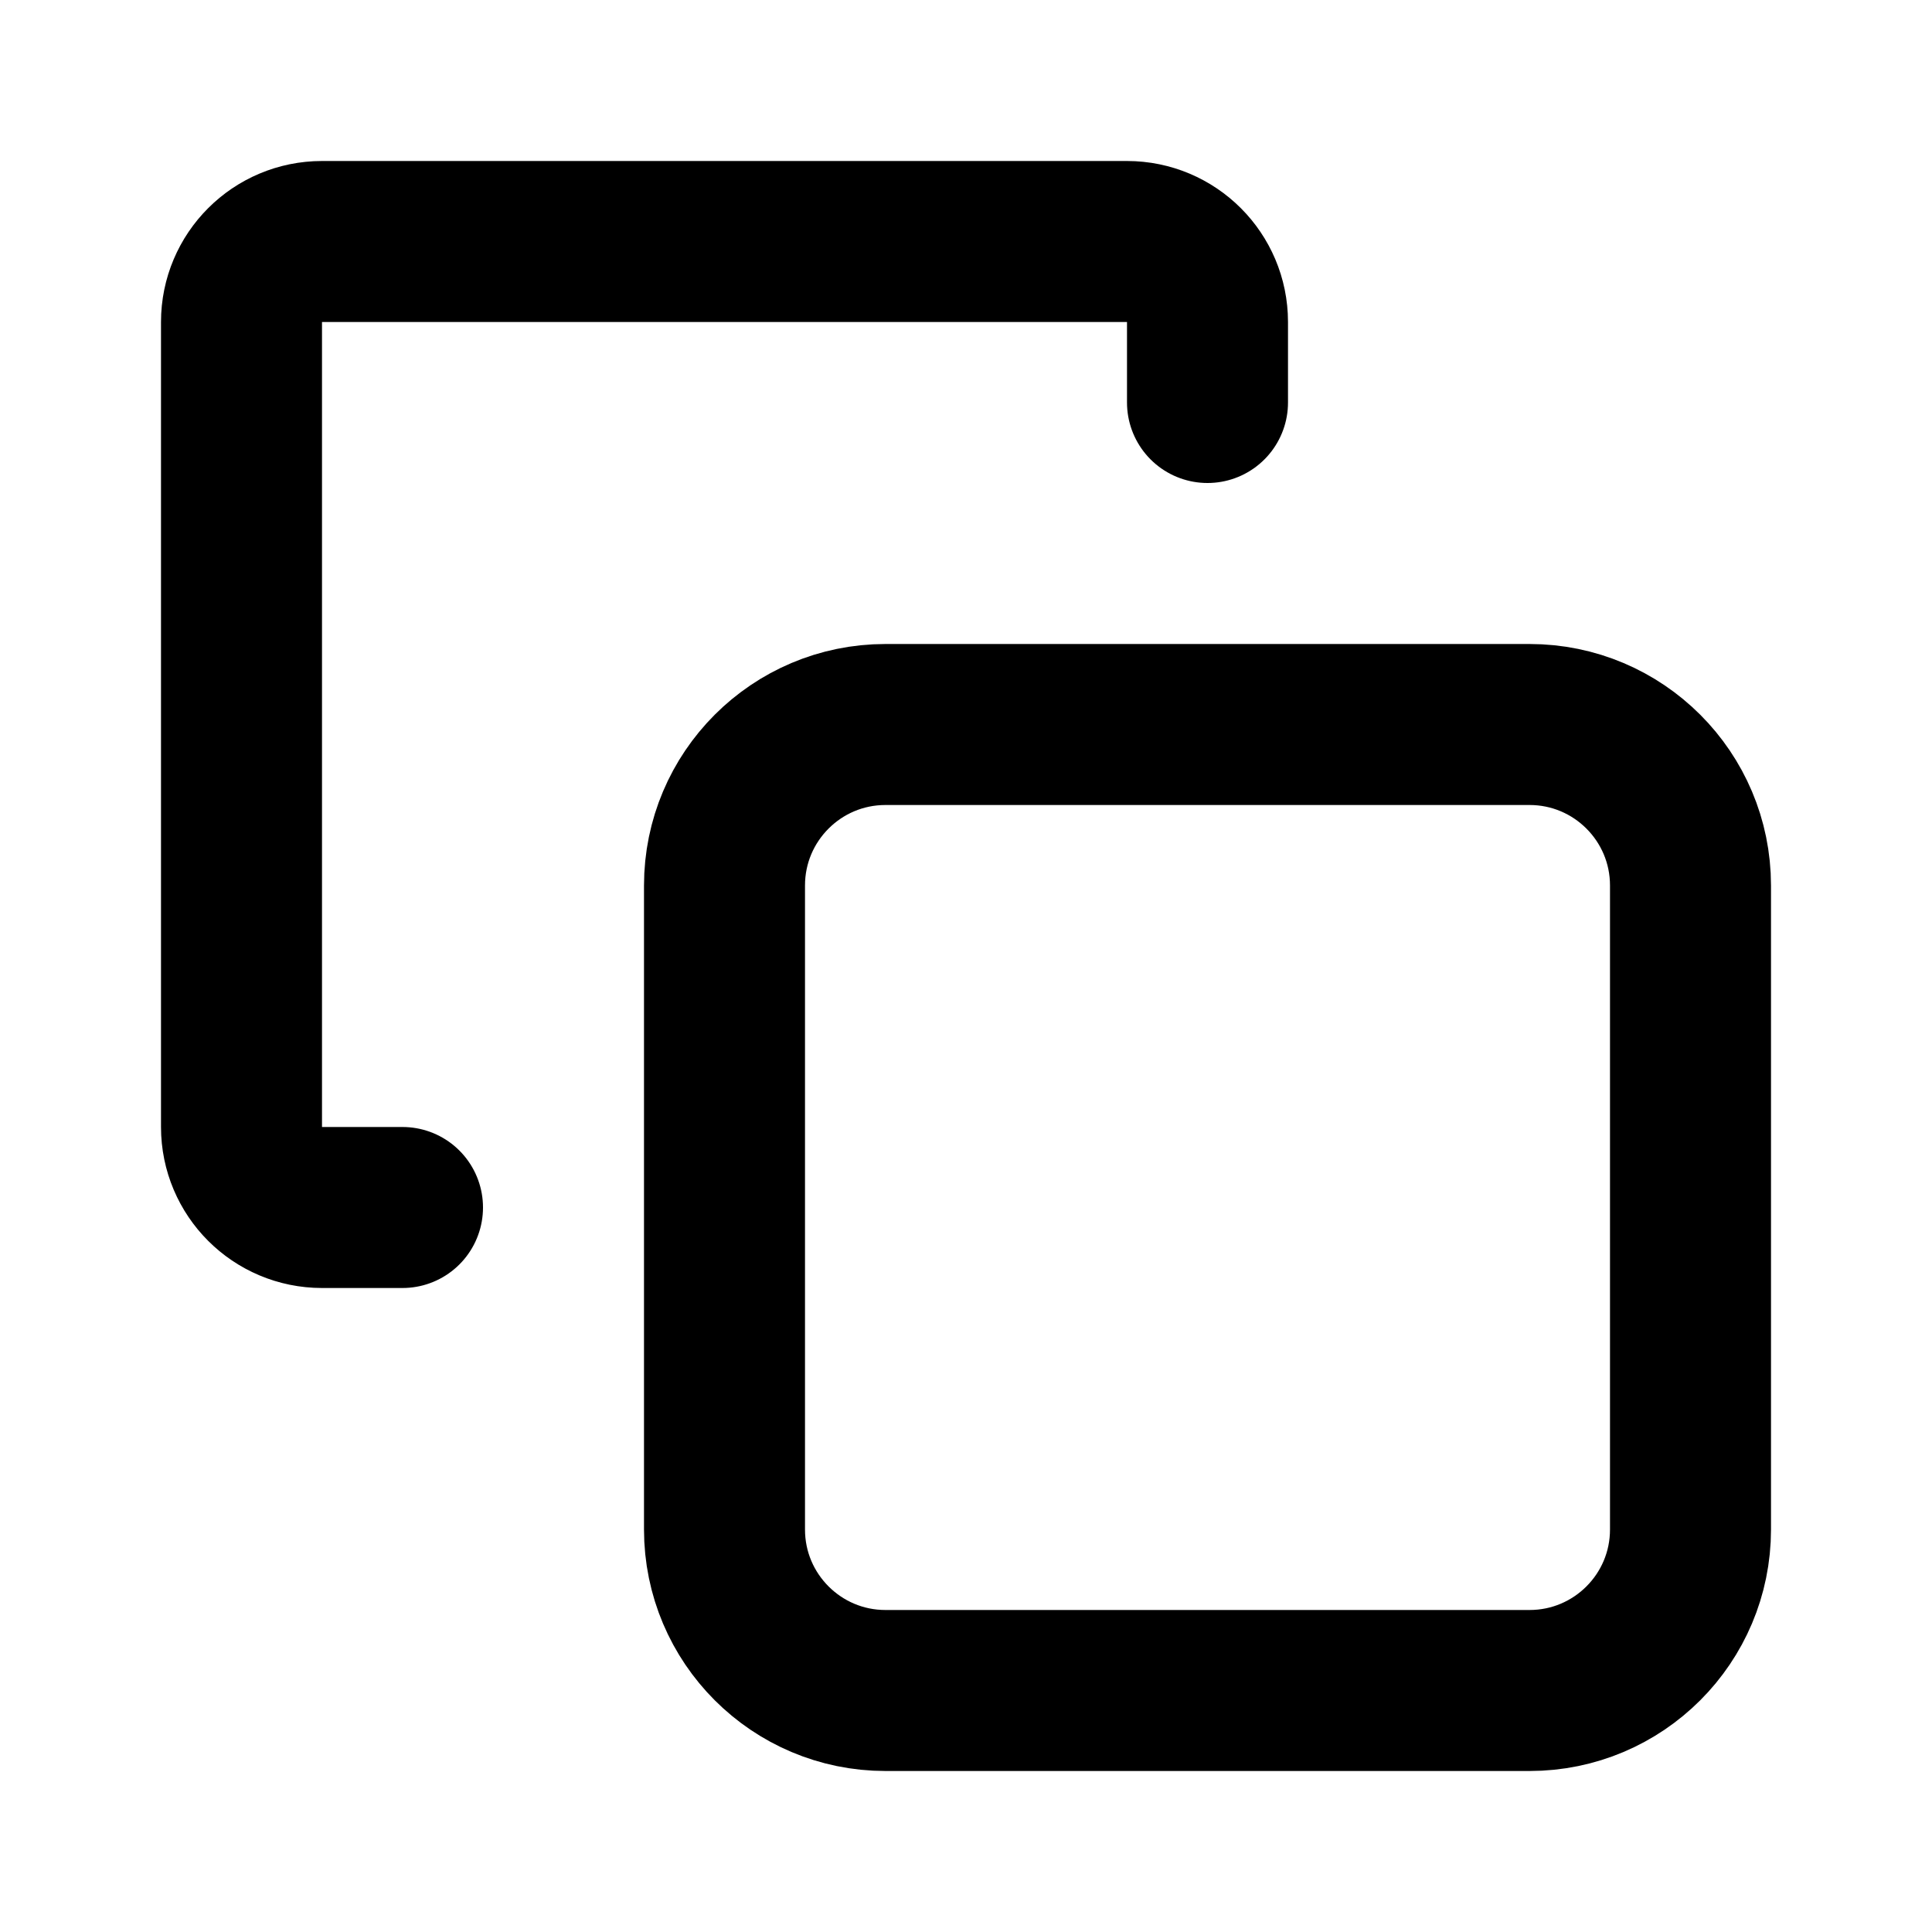
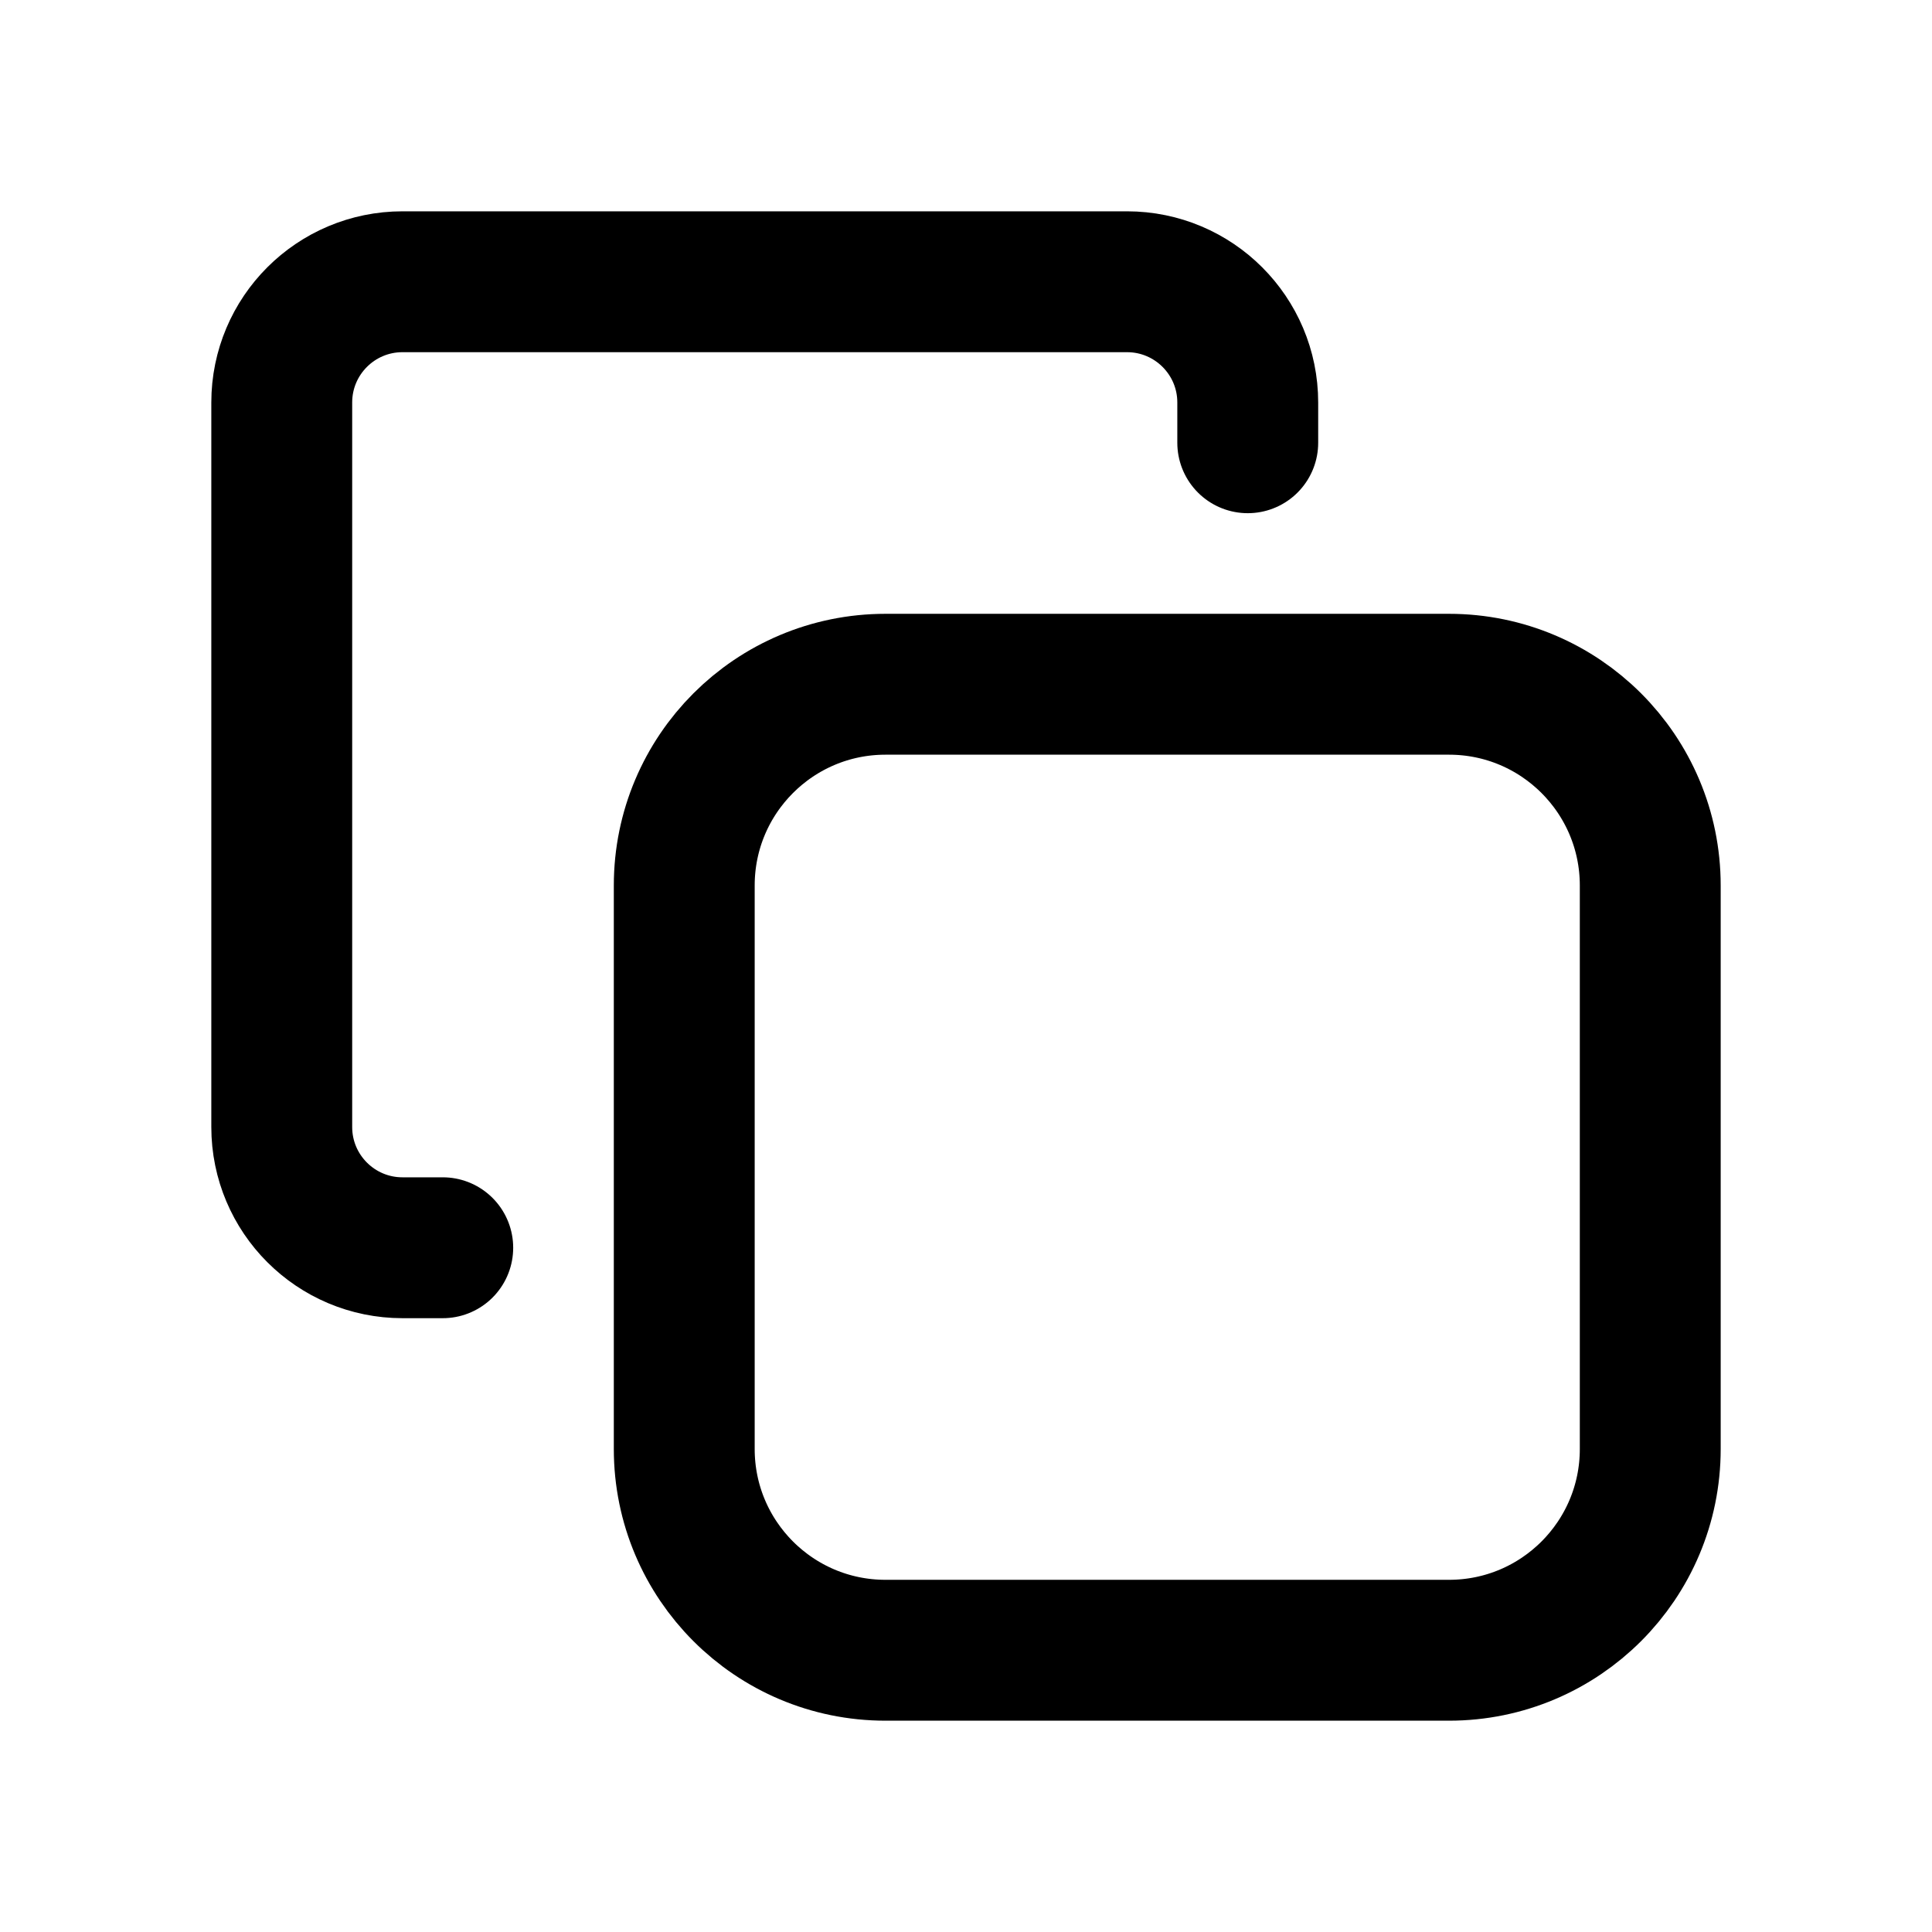
- <svg xmlns="http://www.w3.org/2000/svg" width="24" height="24" viewBox="0 0 24 24" fill="none" stroke="#000" stroke-width="2" stroke-linecap="round" stroke-linejoin="round">
-   <rect x="9" y="9" width="12" height="12" rx="2" />
-   <path d="M5 15H4a1 1 0 0 1-1-1V4a1 1 0 0 1 1-1h10a1 1 0 0 1 1 1v1" />
+ <svg xmlns="http://www.w3.org/2000/svg" width="24" height="24" viewBox="0 0 24 24" fill="none" stroke="#000" stroke-linecap="round" stroke-linejoin="round">
+   <path d="M11.0 8.5h7.0a2.5 2.5 0 0 1 2.5 2.5v7.0a2.5 2.5 0 0 1 -2.5 2.5h-7.0a2.5 2.5 0 0 1 -2.5 -2.5v-7.0a2.5 2.5 0 0 1 2.5 -2.5Z" stroke-width="1.75" />
+   <path d="M15.5 5.5V5A1.5 1.5 0 0 0 14 3.5H5A1.5 1.5 0 0 0 3.5 5v9A1.5 1.5 0 0 0 5 15.5h.5" stroke-width="1.75" />
</svg>
